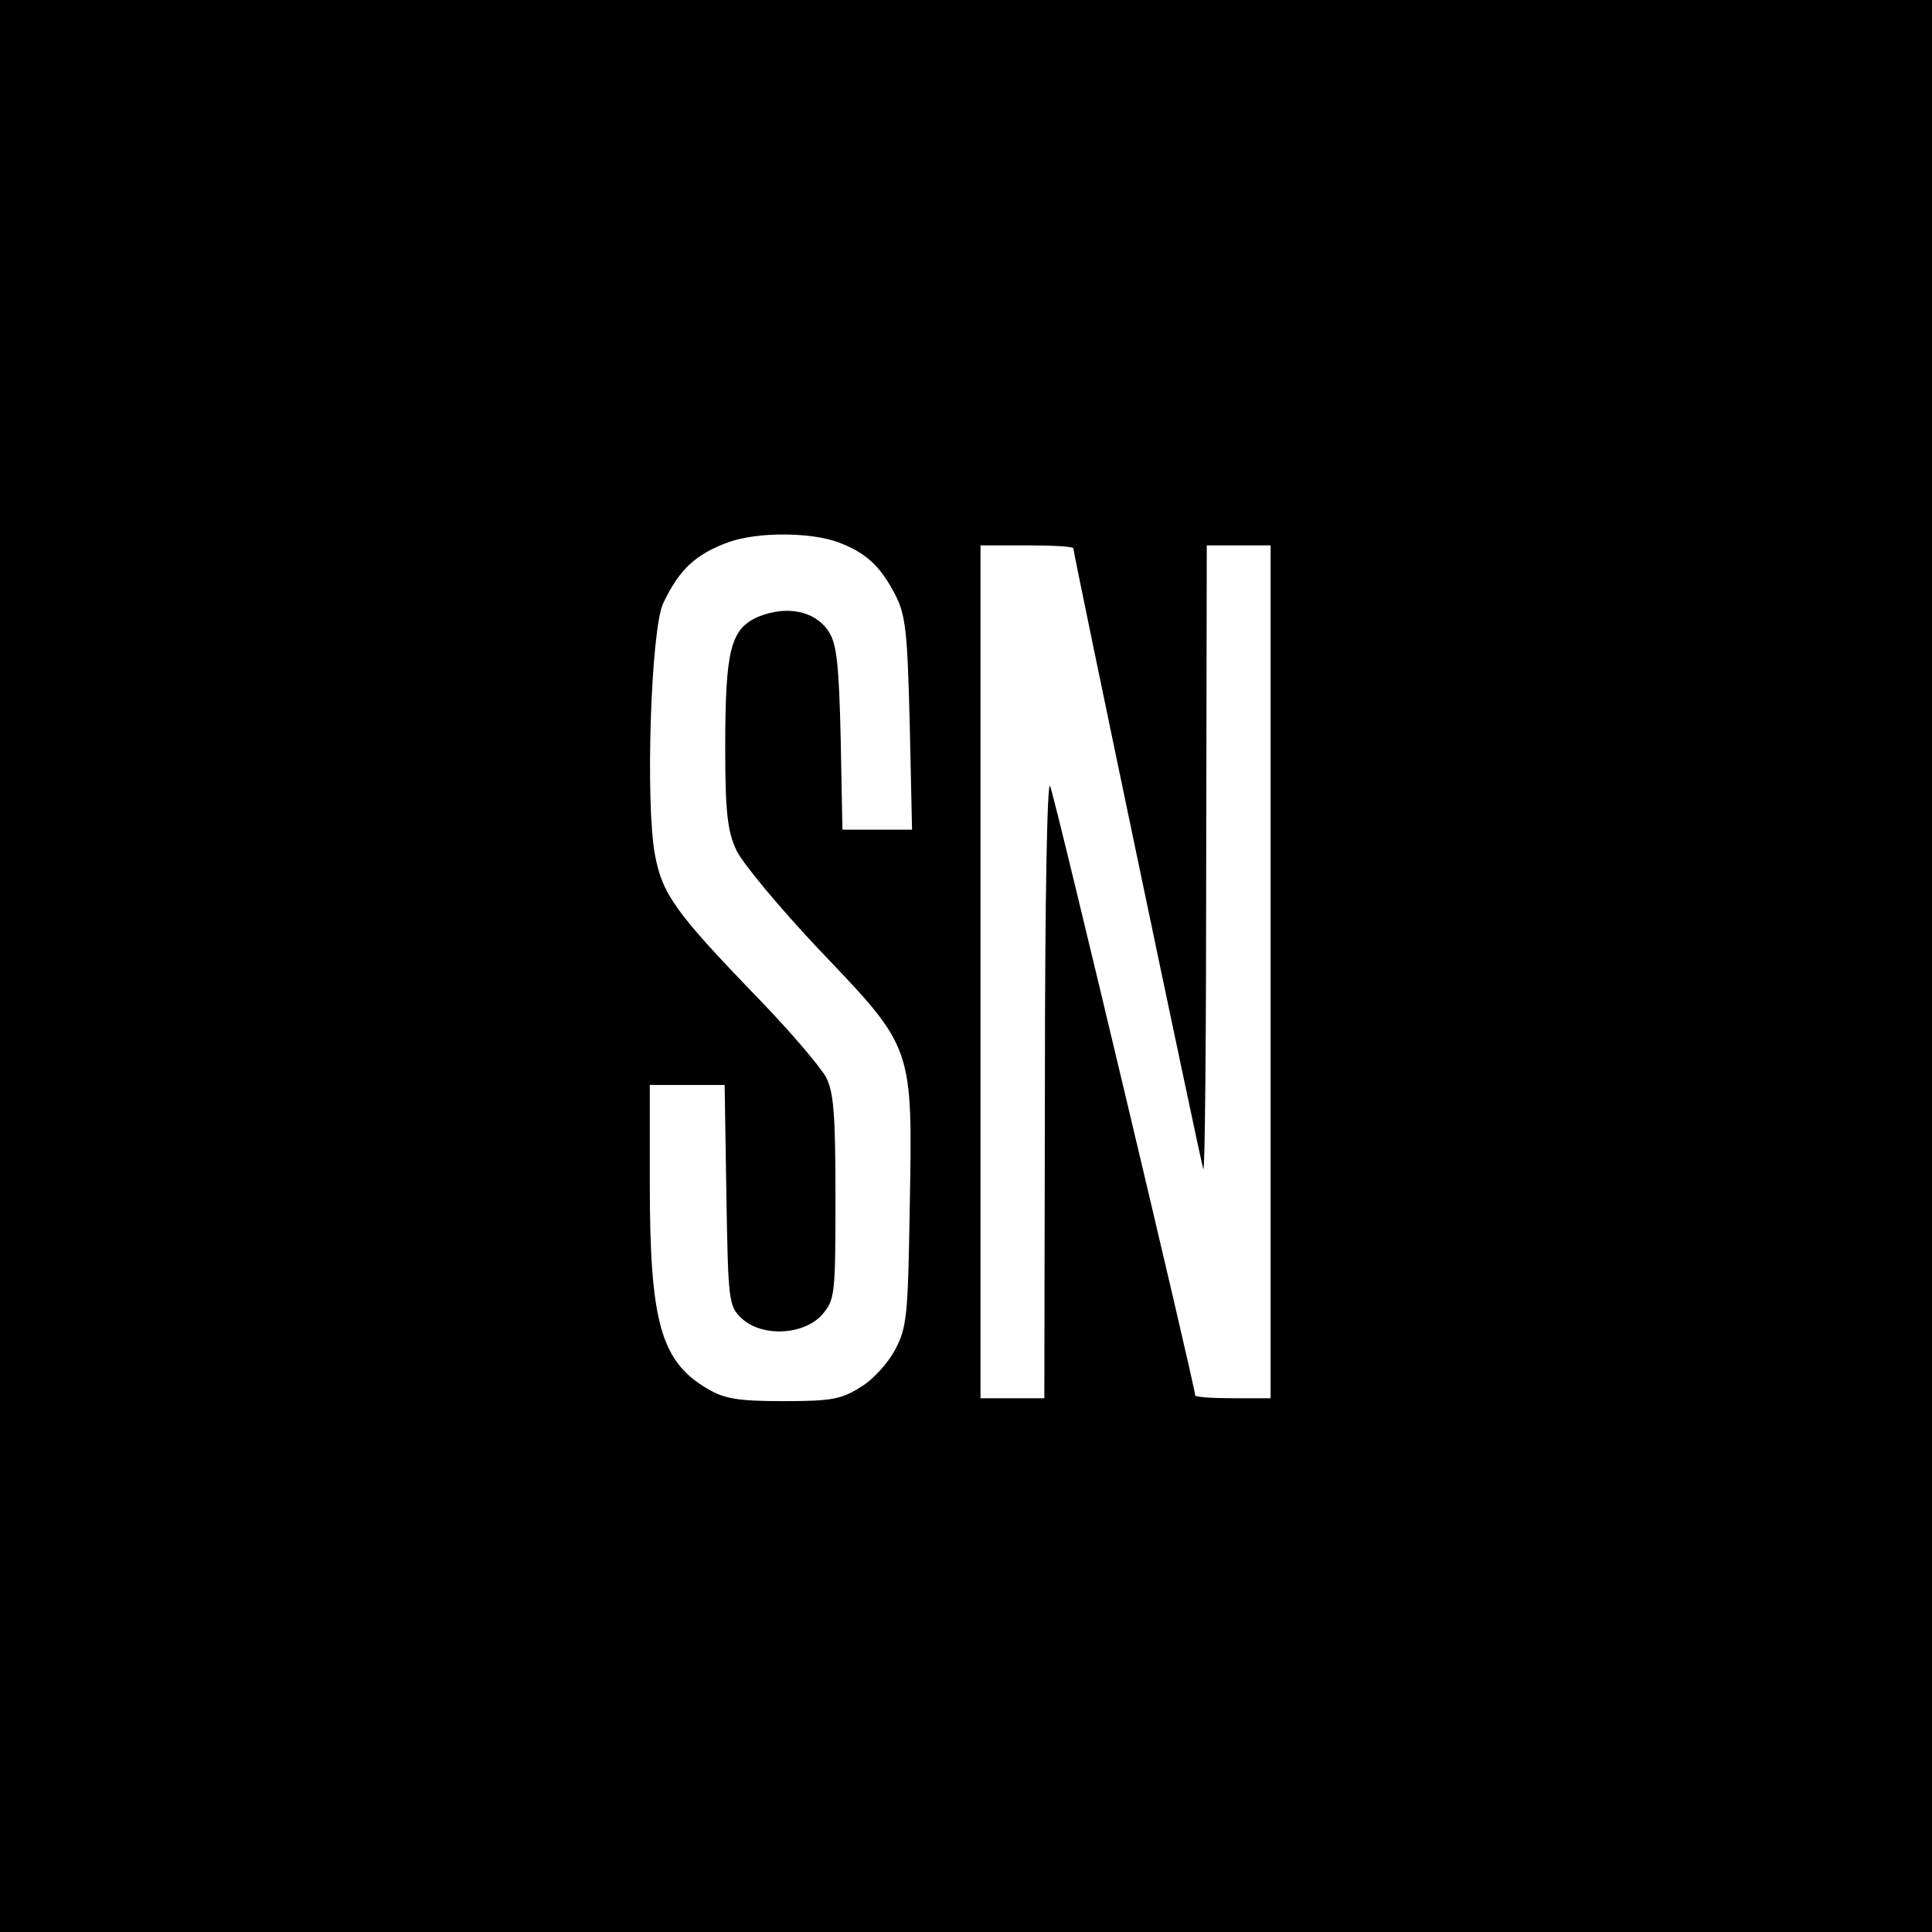
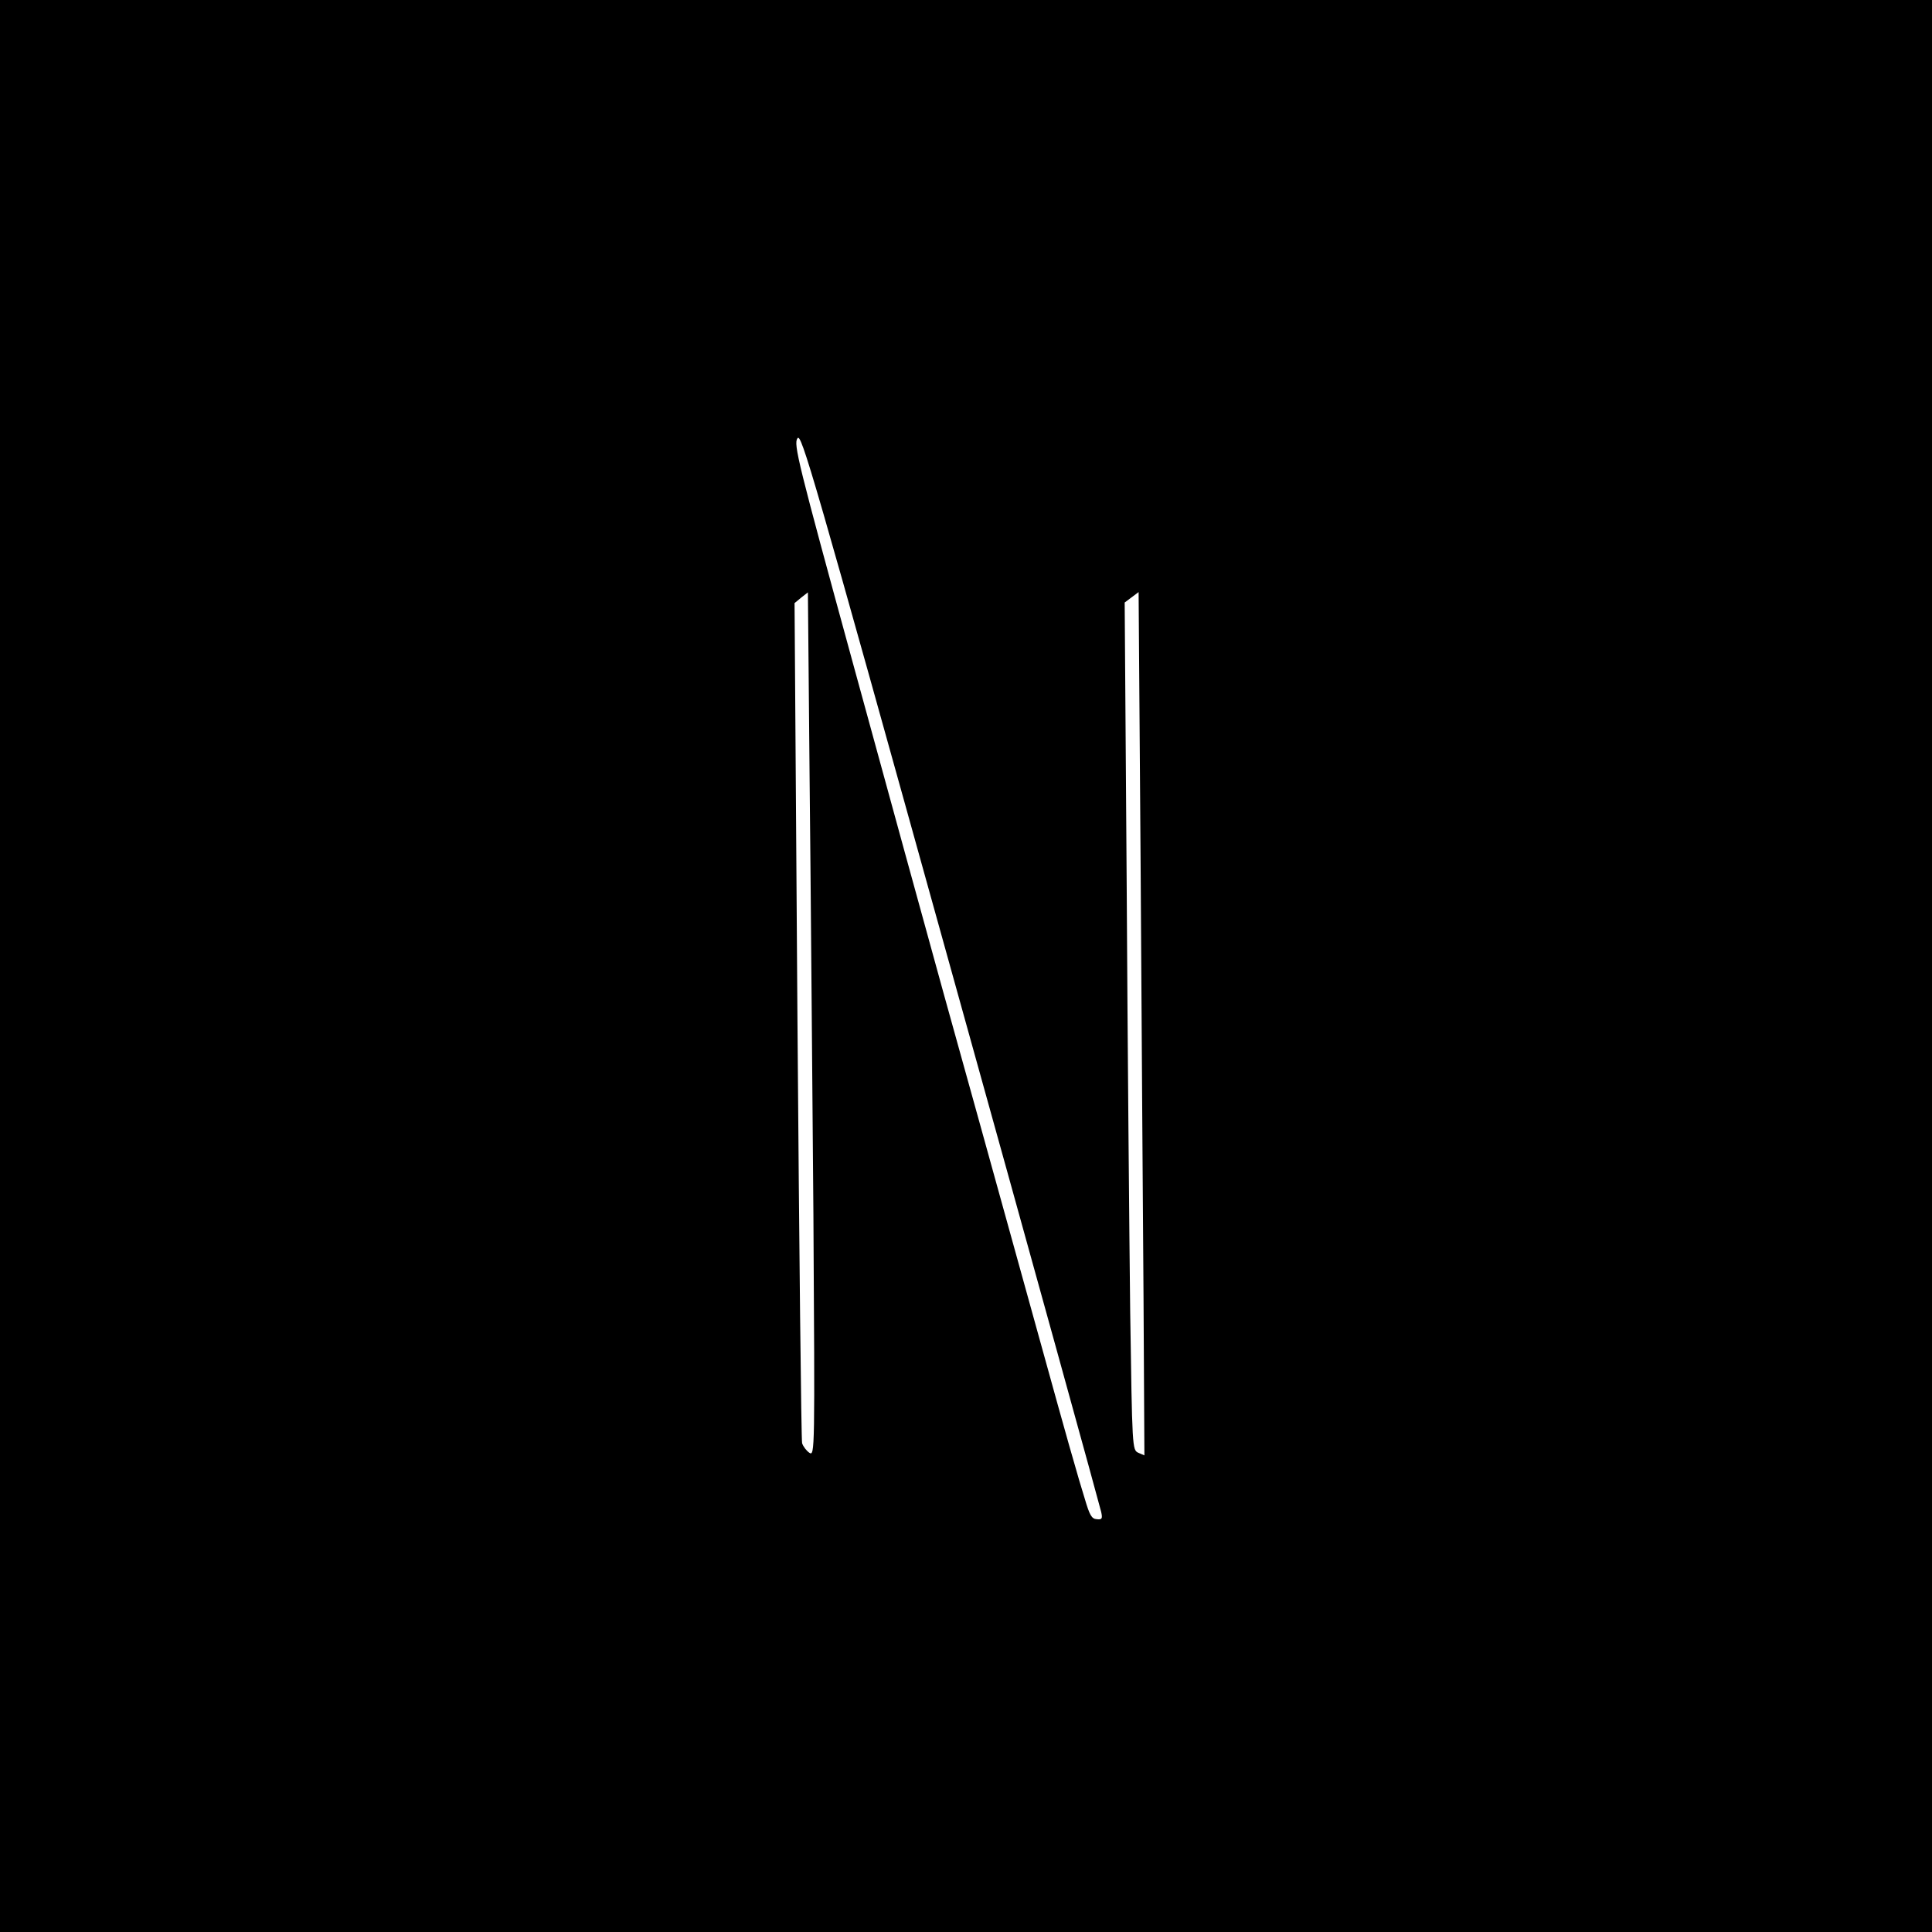
- <svg xmlns="http://www.w3.org/2000/svg" version="1.0" width="333pt" height="333pt" viewBox="0 0 333 333" preserveAspectRatio="xMidYMid meet">
-   <g transform="translate(0,333) scale(0.1,-0.1)" fill="#000000" stroke="none">
-     <path d="M0 1665 l0 -1665 1665 0 1665 0 0 1665 0 1665 -1665 0 -1665 0 0 -1665z m1443 731 c49 -18 74 -41 100 -91 18 -35 21 -63 25 -222 l4 -183 -60 0 -60 0 -3 158 c-3 129 -7 163 -21 184 -23 35 -72 45 -121 25 -48 -21 -57 -57 -57 -227 0 -109 4 -143 19 -175 10 -22 75 -100 144 -173 162 -170 160 -164 155 -445 -3 -186 -5 -205 -25 -243 -12 -23 -39 -53 -60 -65 -33 -21 -51 -24 -133 -24 -78 0 -101 4 -130 21 -81 47 -100 115 -100 354 l0 170 64 0 65 0 3 -190 c3 -180 4 -191 25 -211 34 -34 108 -31 140 5 22 26 23 33 23 202 0 143 -3 181 -16 207 -10 18 -60 77 -113 132 -147 152 -169 183 -182 251 -17 90 -7 390 14 434 28 59 56 85 114 106 49 17 137 17 186 0z m407 -11 c0 -9 220 -1060 224 -1070 3 -5 5 234 5 533 l1 542 55 0 55 0 0 -735 0 -735 -65 0 c-36 0 -65 2 -65 5 0 15 -242 1033 -250 1050 -5 12 -9 -190 -9 -517 l-1 -538 -55 0 -55 0 0 735 0 735 80 0 c44 0 80 -2 80 -5z" />
+ <svg xmlns="http://www.w3.org/2000/svg" version="1.0" width="666pt" height="666pt" viewBox="0 0 666 666" preserveAspectRatio="xMidYMid meet">
+   <g transform="translate(0,666) scale(0.1,-0.1)" fill="#000000" stroke="none">
+     <path d="M0 3330 l0 -3330 3330 0 3330 0 0 3330 0 3330 -3330 0 -3330 0 0 -3330z m3796 -1882 c5 -23 3 -27 -15 -25 -18 1 -25 14 -42 72 -12 38 -27 90 -34 115 -8 25 -89 315 -180 645 -91 330 -214 771 -272 980 -58 209 -198 720 -312 1136 -191 698 -206 758 -192 778 13 21 51 -110 528 -1826 283 -1016 516 -1860 519 -1875z m-992 1025 c5 -819 5 -833 -14 -821 -10 7 -21 21 -25 33 -3 11 -10 667 -16 1458 l-10 1438 23 19 23 18 6 -656 c4 -362 9 -1032 13 -1489z m1138 -289 l3 -541 -21 9 c-21 10 -21 14 -28 486 -3 263 -9 920 -12 1461 l-7 984 24 18 24 18 7 -947 c3 -521 8 -1191 10 -1488z" />
  </g>
</svg>
